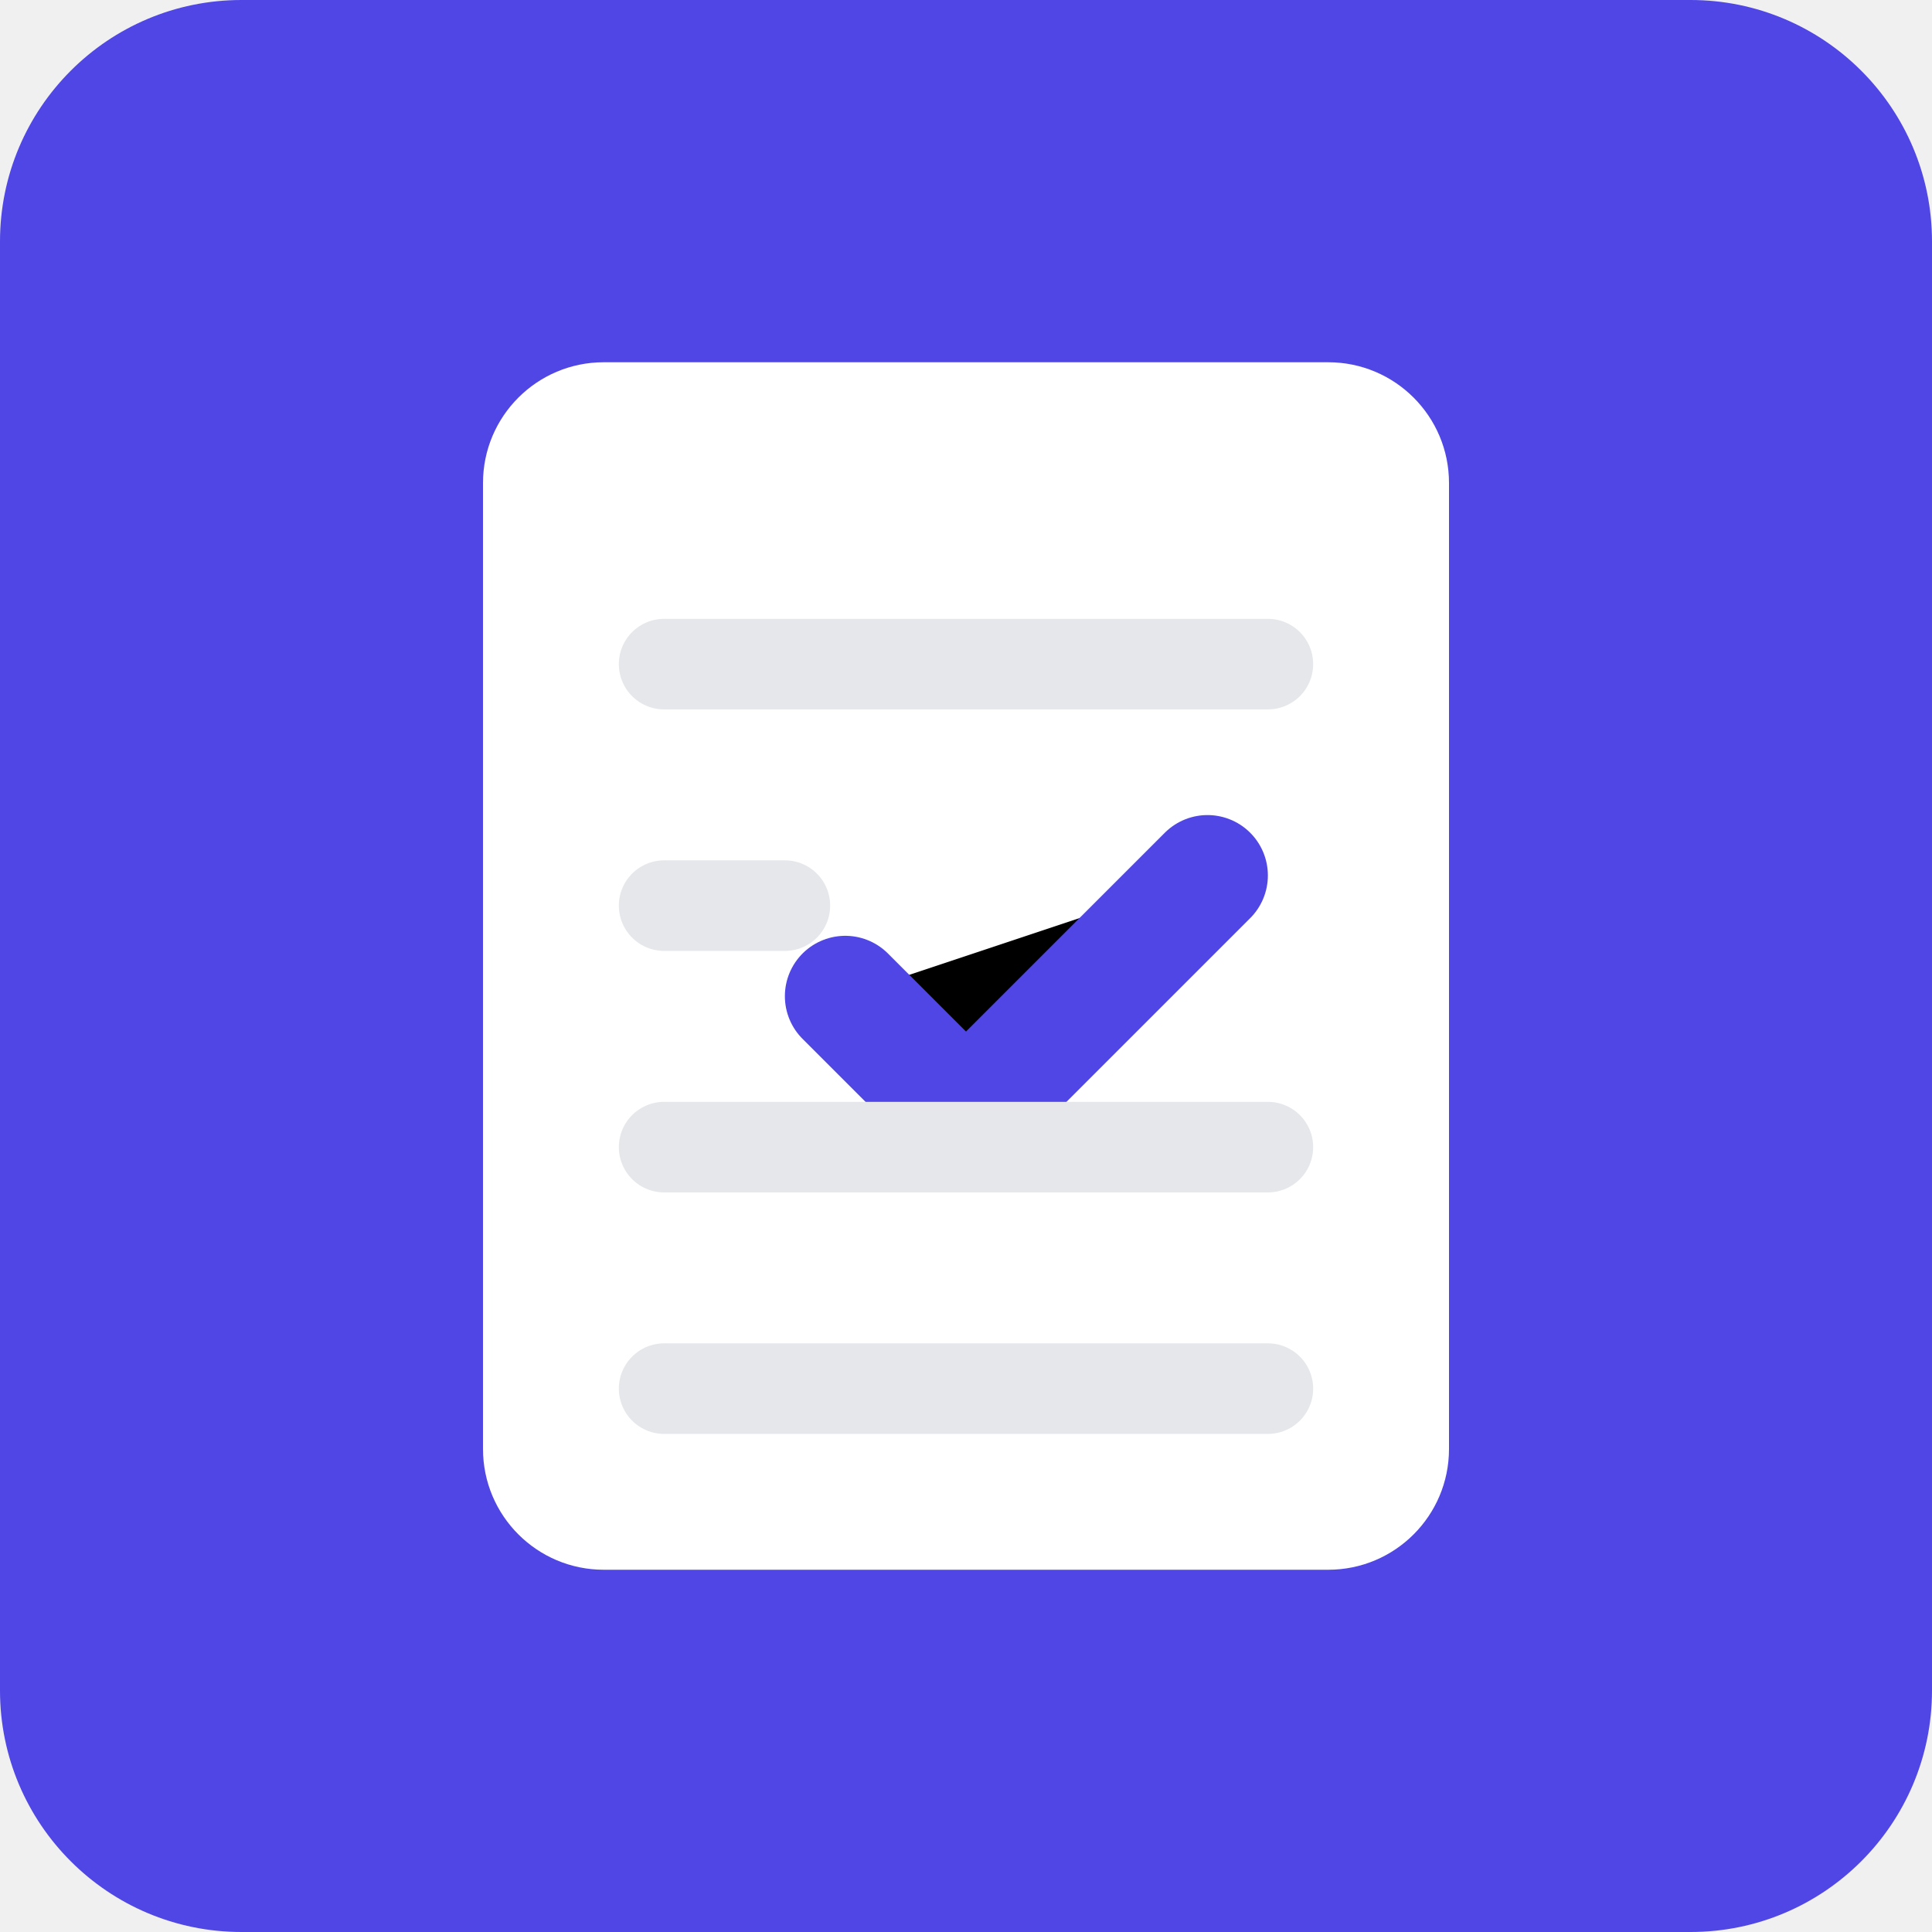
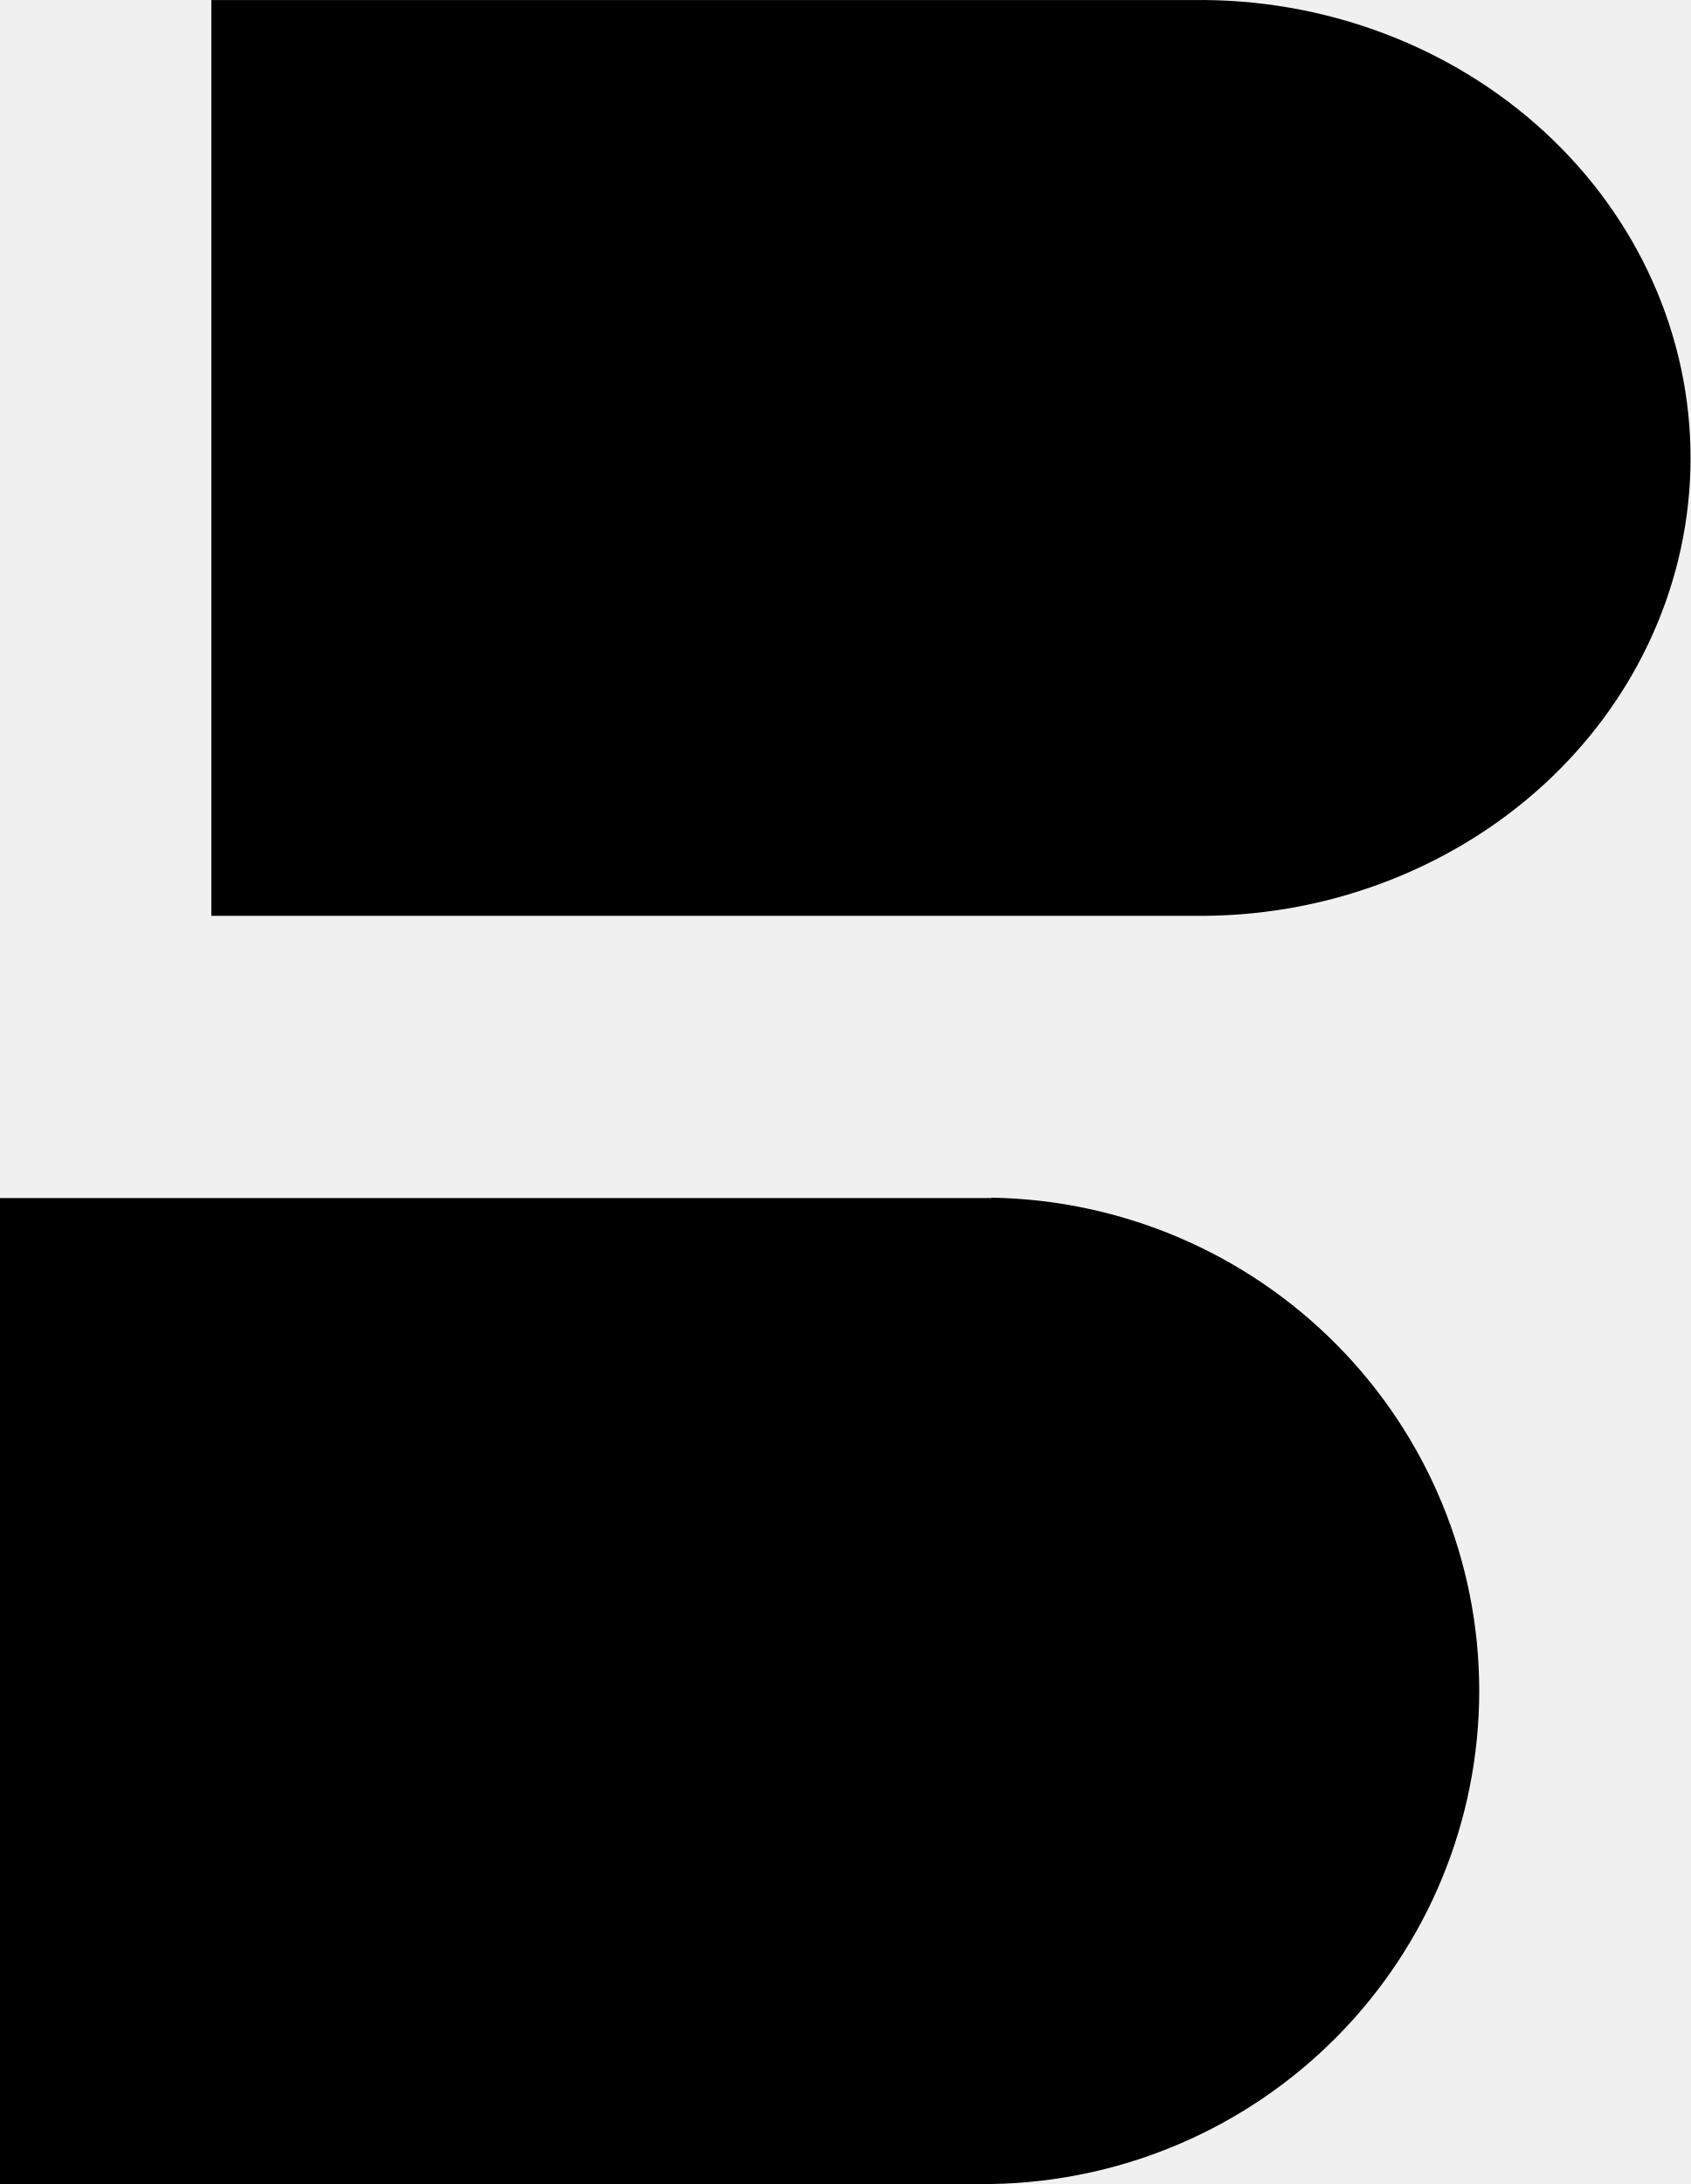
- <svg xmlns="http://www.w3.org/2000/svg" width="32" height="32" viewBox="0 0 32 32">
-   <rect width="32" height="32" rx="4" fill="#4F46E5" />
-   <rect x="8" y="6" width="16" height="20" rx="2" fill="white" />
-   <path d="M14 16.5L16 18.5L20 14.5" stroke="#4F46E5" stroke-width="2" stroke-linecap="round" stroke-linejoin="round" />
-   <line x1="11" y1="11" x2="21" y2="11" stroke="#E5E7EB" stroke-width="1.5" stroke-linecap="round" />
-   <line x1="11" y1="15" x2="13" y2="15" stroke="#E5E7EB" stroke-width="1.5" stroke-linecap="round" />
-   <line x1="11" y1="19" x2="21" y2="19" stroke="#E5E7EB" stroke-width="1.5" stroke-linecap="round" />
-   <line x1="11" y1="23" x2="21" y2="23" stroke="#E5E7EB" stroke-width="1.5" stroke-linecap="round" />
+ <svg xmlns="http://www.w3.org/2000/svg" viewBox="0 0 24 31" fill="currentColor" width="24">
+   <path d="M16.927 0.001H3V12.999H16.927C17.851 13.013 18.768 12.855 19.625 12.534C20.483 12.213 21.263 11.737 21.922 11.132C22.58 10.527 23.103 9.806 23.459 9.011C23.816 8.216 24 7.362 24 6.5C24 5.638 23.816 4.784 23.459 3.989C23.103 3.194 22.58 2.473 21.922 1.868C21.263 1.263 20.483 0.786 19.625 0.466C18.768 0.145 17.851 -0.013 16.927 0.001" fill="black" />
+   <path d="M14.074 17.005H0V31H14.074C15.921 30.971 17.682 30.221 18.978 28.911C20.274 27.602 21 25.838 21 24C21 22.162 20.274 20.398 18.978 19.089C17.682 17.779 15.921 17.029 14.074 17" fill="black" />
</svg>
